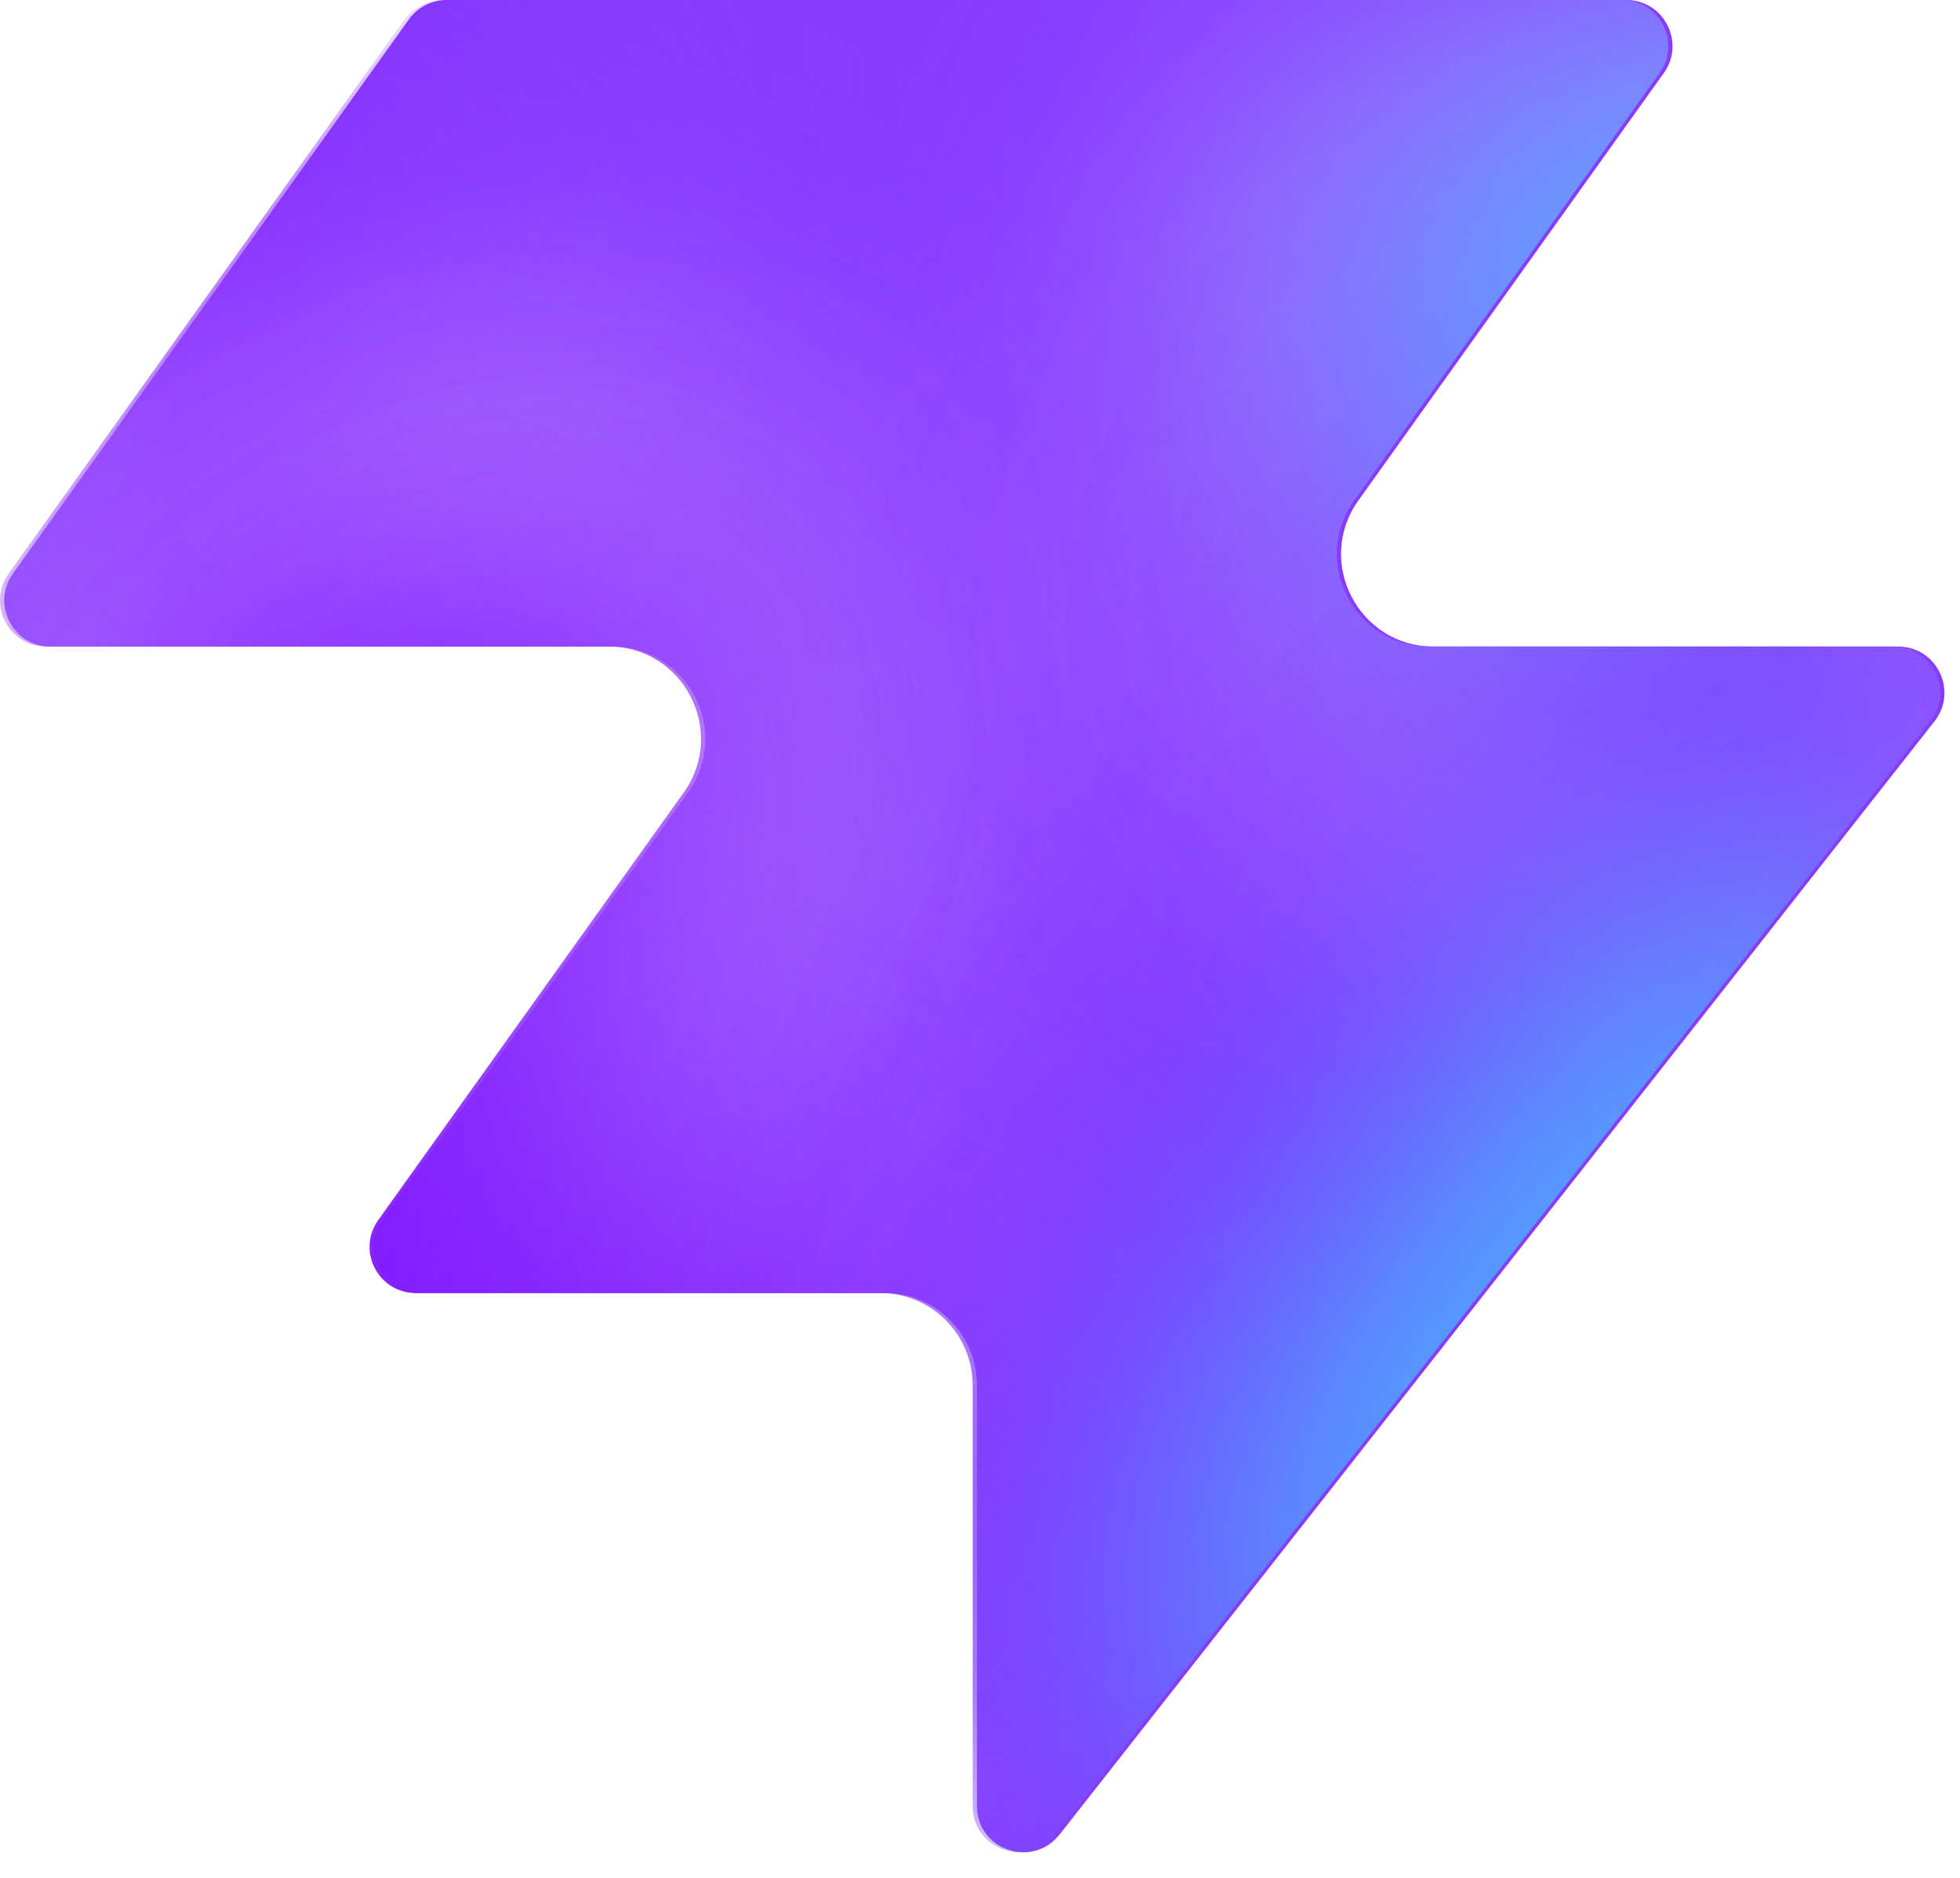
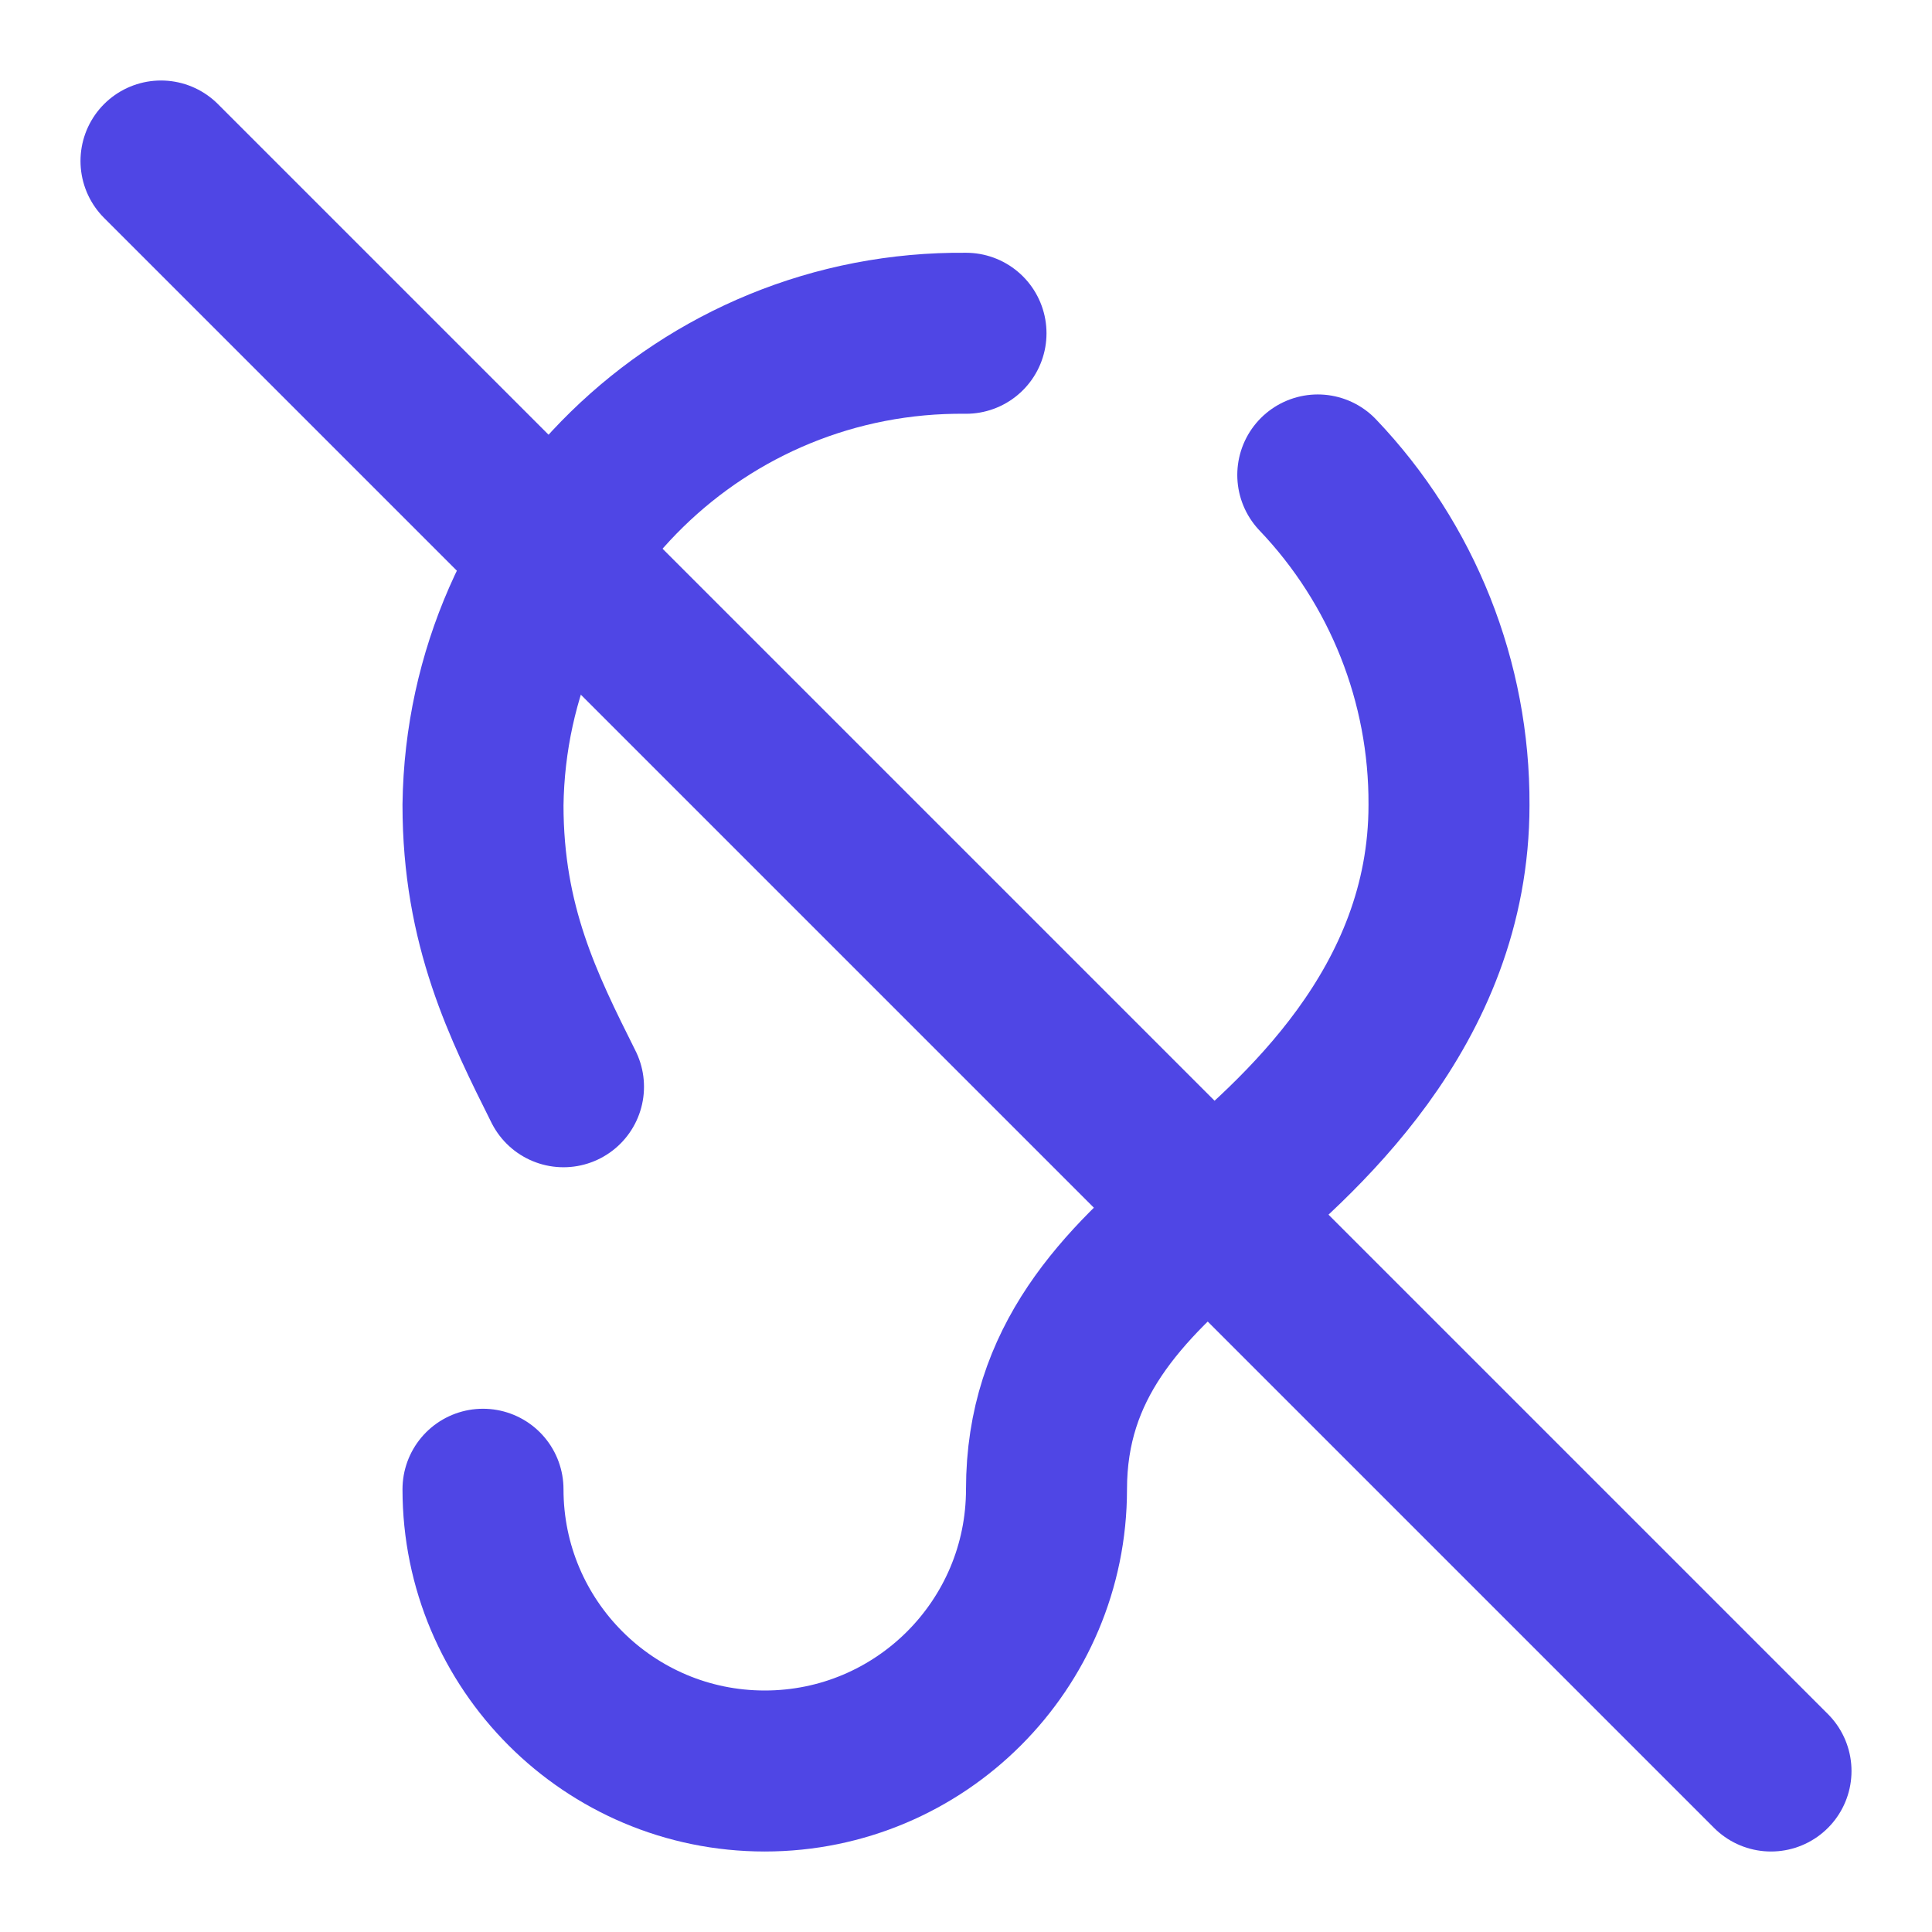
- <svg xmlns="http://www.w3.org/2000/svg" width="48" height="46" fill="none" viewBox="0 0 48 46">
-   <path fill="#863bff" d="M25.946 44.938c-.664.845-2.021.375-2.021-.698V33.937a2.26 2.26 0 0 0-2.262-2.262H10.287c-.92 0-1.456-1.04-.92-1.788l7.48-10.471c1.07-1.497 0-3.578-1.842-3.578H1.237c-.92 0-1.456-1.04-.92-1.788L10.013.474c.214-.297.556-.474.92-.474h28.894c.92 0 1.456 1.04.92 1.788l-7.48 10.471c-1.07 1.498 0 3.579 1.842 3.579h11.377c.943 0 1.473 1.088.89 1.83L25.947 44.94z" style="fill:#863bff;fill:color(display-p3 .525 .23 1);fill-opacity:1" />
-   <mask id="a" width="48" height="46" x="0" y="0" maskUnits="userSpaceOnUse" style="mask-type:alpha">
-     <path fill="#000" d="M25.842 44.938c-.664.844-2.021.375-2.021-.698V33.937a2.26 2.26 0 0 0-2.262-2.262H10.183c-.92 0-1.456-1.04-.92-1.788l7.48-10.471c1.07-1.498 0-3.579-1.842-3.579H1.133c-.92 0-1.456-1.04-.92-1.787L9.91.473c.214-.297.556-.474.92-.474h28.894c.92 0 1.456 1.04.92 1.788l-7.48 10.471c-1.07 1.498 0 3.578 1.842 3.578h11.377c.943 0 1.473 1.088.89 1.832L25.843 44.94z" style="fill:#000;fill-opacity:1" />
-   </mask>
-   <g mask="url(#a)">
-     <g filter="url(#b)">
-       <ellipse cx="5.508" cy="14.704" fill="#ede6ff" rx="5.508" ry="14.704" style="fill:#ede6ff;fill:color(display-p3 .927 .903 1);fill-opacity:1" transform="matrix(.00324 1 1 -.00324 -4.47 31.516)" />
-     </g>
-     <g filter="url(#c)">
-       <ellipse cx="10.399" cy="29.851" fill="#ede6ff" rx="10.399" ry="29.851" style="fill:#ede6ff;fill:color(display-p3 .927 .903 1);fill-opacity:1" transform="matrix(.00324 1 1 -.00324 -39.328 7.883)" />
-     </g>
-     <g filter="url(#d)">
-       <ellipse cx="5.508" cy="30.487" fill="#7e14ff" rx="5.508" ry="30.487" style="fill:#7e14ff;fill:color(display-p3 .492 .077 1);fill-opacity:1" transform="rotate(89.814 -25.913 -14.639)scale(1 -1)" />
-     </g>
-     <g filter="url(#e)">
-       <ellipse cx="5.508" cy="30.599" fill="#7e14ff" rx="5.508" ry="30.599" style="fill:#7e14ff;fill:color(display-p3 .492 .077 1);fill-opacity:1" transform="rotate(89.814 -32.644 -3.334)scale(1 -1)" />
-     </g>
-     <g filter="url(#f)">
-       <ellipse cx="5.508" cy="30.599" fill="#7e14ff" rx="5.508" ry="30.599" style="fill:#7e14ff;fill:color(display-p3 .492 .077 1);fill-opacity:1" transform="matrix(.00324 1 1 -.00324 -34.34 30.47)" />
-     </g>
-     <g filter="url(#g)">
-       <ellipse cx="14.072" cy="22.078" fill="#ede6ff" rx="14.072" ry="22.078" style="fill:#ede6ff;fill:color(display-p3 .927 .903 1);fill-opacity:1" transform="rotate(93.35 24.506 48.493)scale(-1 1)" />
-     </g>
-     <g filter="url(#h)">
-       <ellipse cx="3.47" cy="21.501" fill="#7e14ff" rx="3.47" ry="21.501" style="fill:#7e14ff;fill:color(display-p3 .492 .077 1);fill-opacity:1" transform="rotate(89.009 28.708 47.59)scale(-1 1)" />
-     </g>
-     <g filter="url(#i)">
-       <ellipse cx="3.47" cy="21.501" fill="#7e14ff" rx="3.47" ry="21.501" style="fill:#7e14ff;fill:color(display-p3 .492 .077 1);fill-opacity:1" transform="rotate(89.009 28.708 47.59)scale(-1 1)" />
-     </g>
-     <g filter="url(#j)">
-       <ellipse cx=".387" cy="8.972" fill="#7e14ff" rx="4.407" ry="29.108" style="fill:#7e14ff;fill:color(display-p3 .492 .077 1);fill-opacity:1" transform="rotate(39.51 .387 8.972)" />
-     </g>
-     <g filter="url(#k)">
-       <ellipse cx="47.523" cy="-6.092" fill="#7e14ff" rx="4.407" ry="29.108" style="fill:#7e14ff;fill:color(display-p3 .492 .077 1);fill-opacity:1" transform="rotate(37.892 47.523 -6.092)" />
-     </g>
-     <g filter="url(#l)">
-       <ellipse cx="41.412" cy="6.333" fill="#47bfff" rx="5.971" ry="9.665" style="fill:#47bfff;fill:color(display-p3 .28 .748 1);fill-opacity:1" transform="rotate(37.892 41.412 6.333)" />
-     </g>
-     <g filter="url(#m)">
-       <ellipse cx="-1.879" cy="38.332" fill="#7e14ff" rx="4.407" ry="29.108" style="fill:#7e14ff;fill:color(display-p3 .492 .077 1);fill-opacity:1" transform="rotate(37.892 -1.88 38.332)" />
-     </g>
-     <g filter="url(#n)">
-       <ellipse cx="-1.879" cy="38.332" fill="#7e14ff" rx="4.407" ry="29.108" style="fill:#7e14ff;fill:color(display-p3 .492 .077 1);fill-opacity:1" transform="rotate(37.892 -1.88 38.332)" />
-     </g>
-     <g filter="url(#o)">
-       <ellipse cx="35.651" cy="29.907" fill="#7e14ff" rx="4.407" ry="29.108" style="fill:#7e14ff;fill:color(display-p3 .492 .077 1);fill-opacity:1" transform="rotate(37.892 35.651 29.907)" />
-     </g>
-     <g filter="url(#p)">
-       <ellipse cx="38.418" cy="32.4" fill="#47bfff" rx="5.971" ry="15.297" style="fill:#47bfff;fill:color(display-p3 .28 .748 1);fill-opacity:1" transform="rotate(37.892 38.418 32.4)" />
-     </g>
-   </g>
-   <defs>
-     <filter id="b" width="60.045" height="41.654" x="-19.77" y="16.149" color-interpolation-filters="sRGB" filterUnits="userSpaceOnUse">
-       <feFlood flood-opacity="0" result="BackgroundImageFix" />
-       <feBlend in="SourceGraphic" in2="BackgroundImageFix" result="shape" />
-       <feGaussianBlur result="effect1_foregroundBlur_2002_17158" stdDeviation="7.659" />
-     </filter>
-     <filter id="c" width="90.34" height="51.437" x="-54.613" y="-7.533" color-interpolation-filters="sRGB" filterUnits="userSpaceOnUse">
-       <feFlood flood-opacity="0" result="BackgroundImageFix" />
-       <feBlend in="SourceGraphic" in2="BackgroundImageFix" result="shape" />
-       <feGaussianBlur result="effect1_foregroundBlur_2002_17158" stdDeviation="7.659" />
-     </filter>
-     <filter id="d" width="79.355" height="29.4" x="-49.64" y="2.03" color-interpolation-filters="sRGB" filterUnits="userSpaceOnUse">
-       <feFlood flood-opacity="0" result="BackgroundImageFix" />
-       <feBlend in="SourceGraphic" in2="BackgroundImageFix" result="shape" />
-       <feGaussianBlur result="effect1_foregroundBlur_2002_17158" stdDeviation="4.596" />
-     </filter>
-     <filter id="e" width="79.579" height="29.4" x="-45.045" y="20.029" color-interpolation-filters="sRGB" filterUnits="userSpaceOnUse">
-       <feFlood flood-opacity="0" result="BackgroundImageFix" />
-       <feBlend in="SourceGraphic" in2="BackgroundImageFix" result="shape" />
-       <feGaussianBlur result="effect1_foregroundBlur_2002_17158" stdDeviation="4.596" />
-     </filter>
-     <filter id="f" width="79.579" height="29.4" x="-43.513" y="21.178" color-interpolation-filters="sRGB" filterUnits="userSpaceOnUse">
-       <feFlood flood-opacity="0" result="BackgroundImageFix" />
-       <feBlend in="SourceGraphic" in2="BackgroundImageFix" result="shape" />
-       <feGaussianBlur result="effect1_foregroundBlur_2002_17158" stdDeviation="4.596" />
-     </filter>
-     <filter id="g" width="74.749" height="58.852" x="15.756" y="-17.901" color-interpolation-filters="sRGB" filterUnits="userSpaceOnUse">
-       <feFlood flood-opacity="0" result="BackgroundImageFix" />
-       <feBlend in="SourceGraphic" in2="BackgroundImageFix" result="shape" />
-       <feGaussianBlur result="effect1_foregroundBlur_2002_17158" stdDeviation="7.659" />
-     </filter>
-     <filter id="h" width="61.377" height="25.362" x="23.548" y="2.284" color-interpolation-filters="sRGB" filterUnits="userSpaceOnUse">
-       <feFlood flood-opacity="0" result="BackgroundImageFix" />
-       <feBlend in="SourceGraphic" in2="BackgroundImageFix" result="shape" />
-       <feGaussianBlur result="effect1_foregroundBlur_2002_17158" stdDeviation="4.596" />
-     </filter>
-     <filter id="i" width="61.377" height="25.362" x="23.548" y="2.284" color-interpolation-filters="sRGB" filterUnits="userSpaceOnUse">
-       <feFlood flood-opacity="0" result="BackgroundImageFix" />
-       <feBlend in="SourceGraphic" in2="BackgroundImageFix" result="shape" />
-       <feGaussianBlur result="effect1_foregroundBlur_2002_17158" stdDeviation="4.596" />
-     </filter>
-     <filter id="j" width="56.045" height="63.649" x="-27.636" y="-22.853" color-interpolation-filters="sRGB" filterUnits="userSpaceOnUse">
-       <feFlood flood-opacity="0" result="BackgroundImageFix" />
-       <feBlend in="SourceGraphic" in2="BackgroundImageFix" result="shape" />
-       <feGaussianBlur result="effect1_foregroundBlur_2002_17158" stdDeviation="4.596" />
-     </filter>
-     <filter id="k" width="54.814" height="64.646" x="20.116" y="-38.415" color-interpolation-filters="sRGB" filterUnits="userSpaceOnUse">
-       <feFlood flood-opacity="0" result="BackgroundImageFix" />
-       <feBlend in="SourceGraphic" in2="BackgroundImageFix" result="shape" />
-       <feGaussianBlur result="effect1_foregroundBlur_2002_17158" stdDeviation="4.596" />
-     </filter>
-     <filter id="l" width="33.541" height="35.313" x="24.641" y="-11.323" color-interpolation-filters="sRGB" filterUnits="userSpaceOnUse">
-       <feFlood flood-opacity="0" result="BackgroundImageFix" />
-       <feBlend in="SourceGraphic" in2="BackgroundImageFix" result="shape" />
-       <feGaussianBlur result="effect1_foregroundBlur_2002_17158" stdDeviation="4.596" />
-     </filter>
-     <filter id="m" width="54.814" height="64.646" x="-29.286" y="6.009" color-interpolation-filters="sRGB" filterUnits="userSpaceOnUse">
-       <feFlood flood-opacity="0" result="BackgroundImageFix" />
-       <feBlend in="SourceGraphic" in2="BackgroundImageFix" result="shape" />
-       <feGaussianBlur result="effect1_foregroundBlur_2002_17158" stdDeviation="4.596" />
-     </filter>
-     <filter id="n" width="54.814" height="64.646" x="-29.286" y="6.009" color-interpolation-filters="sRGB" filterUnits="userSpaceOnUse">
-       <feFlood flood-opacity="0" result="BackgroundImageFix" />
-       <feBlend in="SourceGraphic" in2="BackgroundImageFix" result="shape" />
-       <feGaussianBlur result="effect1_foregroundBlur_2002_17158" stdDeviation="4.596" />
-     </filter>
-     <filter id="o" width="54.814" height="64.646" x="8.244" y="-2.416" color-interpolation-filters="sRGB" filterUnits="userSpaceOnUse">
-       <feFlood flood-opacity="0" result="BackgroundImageFix" />
-       <feBlend in="SourceGraphic" in2="BackgroundImageFix" result="shape" />
-       <feGaussianBlur result="effect1_foregroundBlur_2002_17158" stdDeviation="4.596" />
-     </filter>
-     <filter id="p" width="39.409" height="43.623" x="18.713" y="10.588" color-interpolation-filters="sRGB" filterUnits="userSpaceOnUse">
-       <feFlood flood-opacity="0" result="BackgroundImageFix" />
-       <feBlend in="SourceGraphic" in2="BackgroundImageFix" result="shape" />
-       <feGaussianBlur result="effect1_foregroundBlur_2002_17158" stdDeviation="4.596" />
-     </filter>
-   </defs>
+ <svg xmlns="http://www.w3.org/2000/svg" width="24" height="24" viewBox="0 0 24 24" fill="none" stroke="#4f46e5" stroke-width="2" stroke-linecap="round" stroke-linejoin="round">
+   <path d="M6 18.5a3.5 3.5 0 1 0 7 0c0-1.57.92-2.52 2.04-3.46 1.08-.9 2.96-2.52 2.96-5.04a5.9 5.9 0 0 0-1.63-4.1" />
+   <path d="M12 4.14A5.94 5.94 0 0 0 6 10c0 1.5.5 2.5 1 3.5" />
+   <path d="m2 2 20 20" />
</svg>
